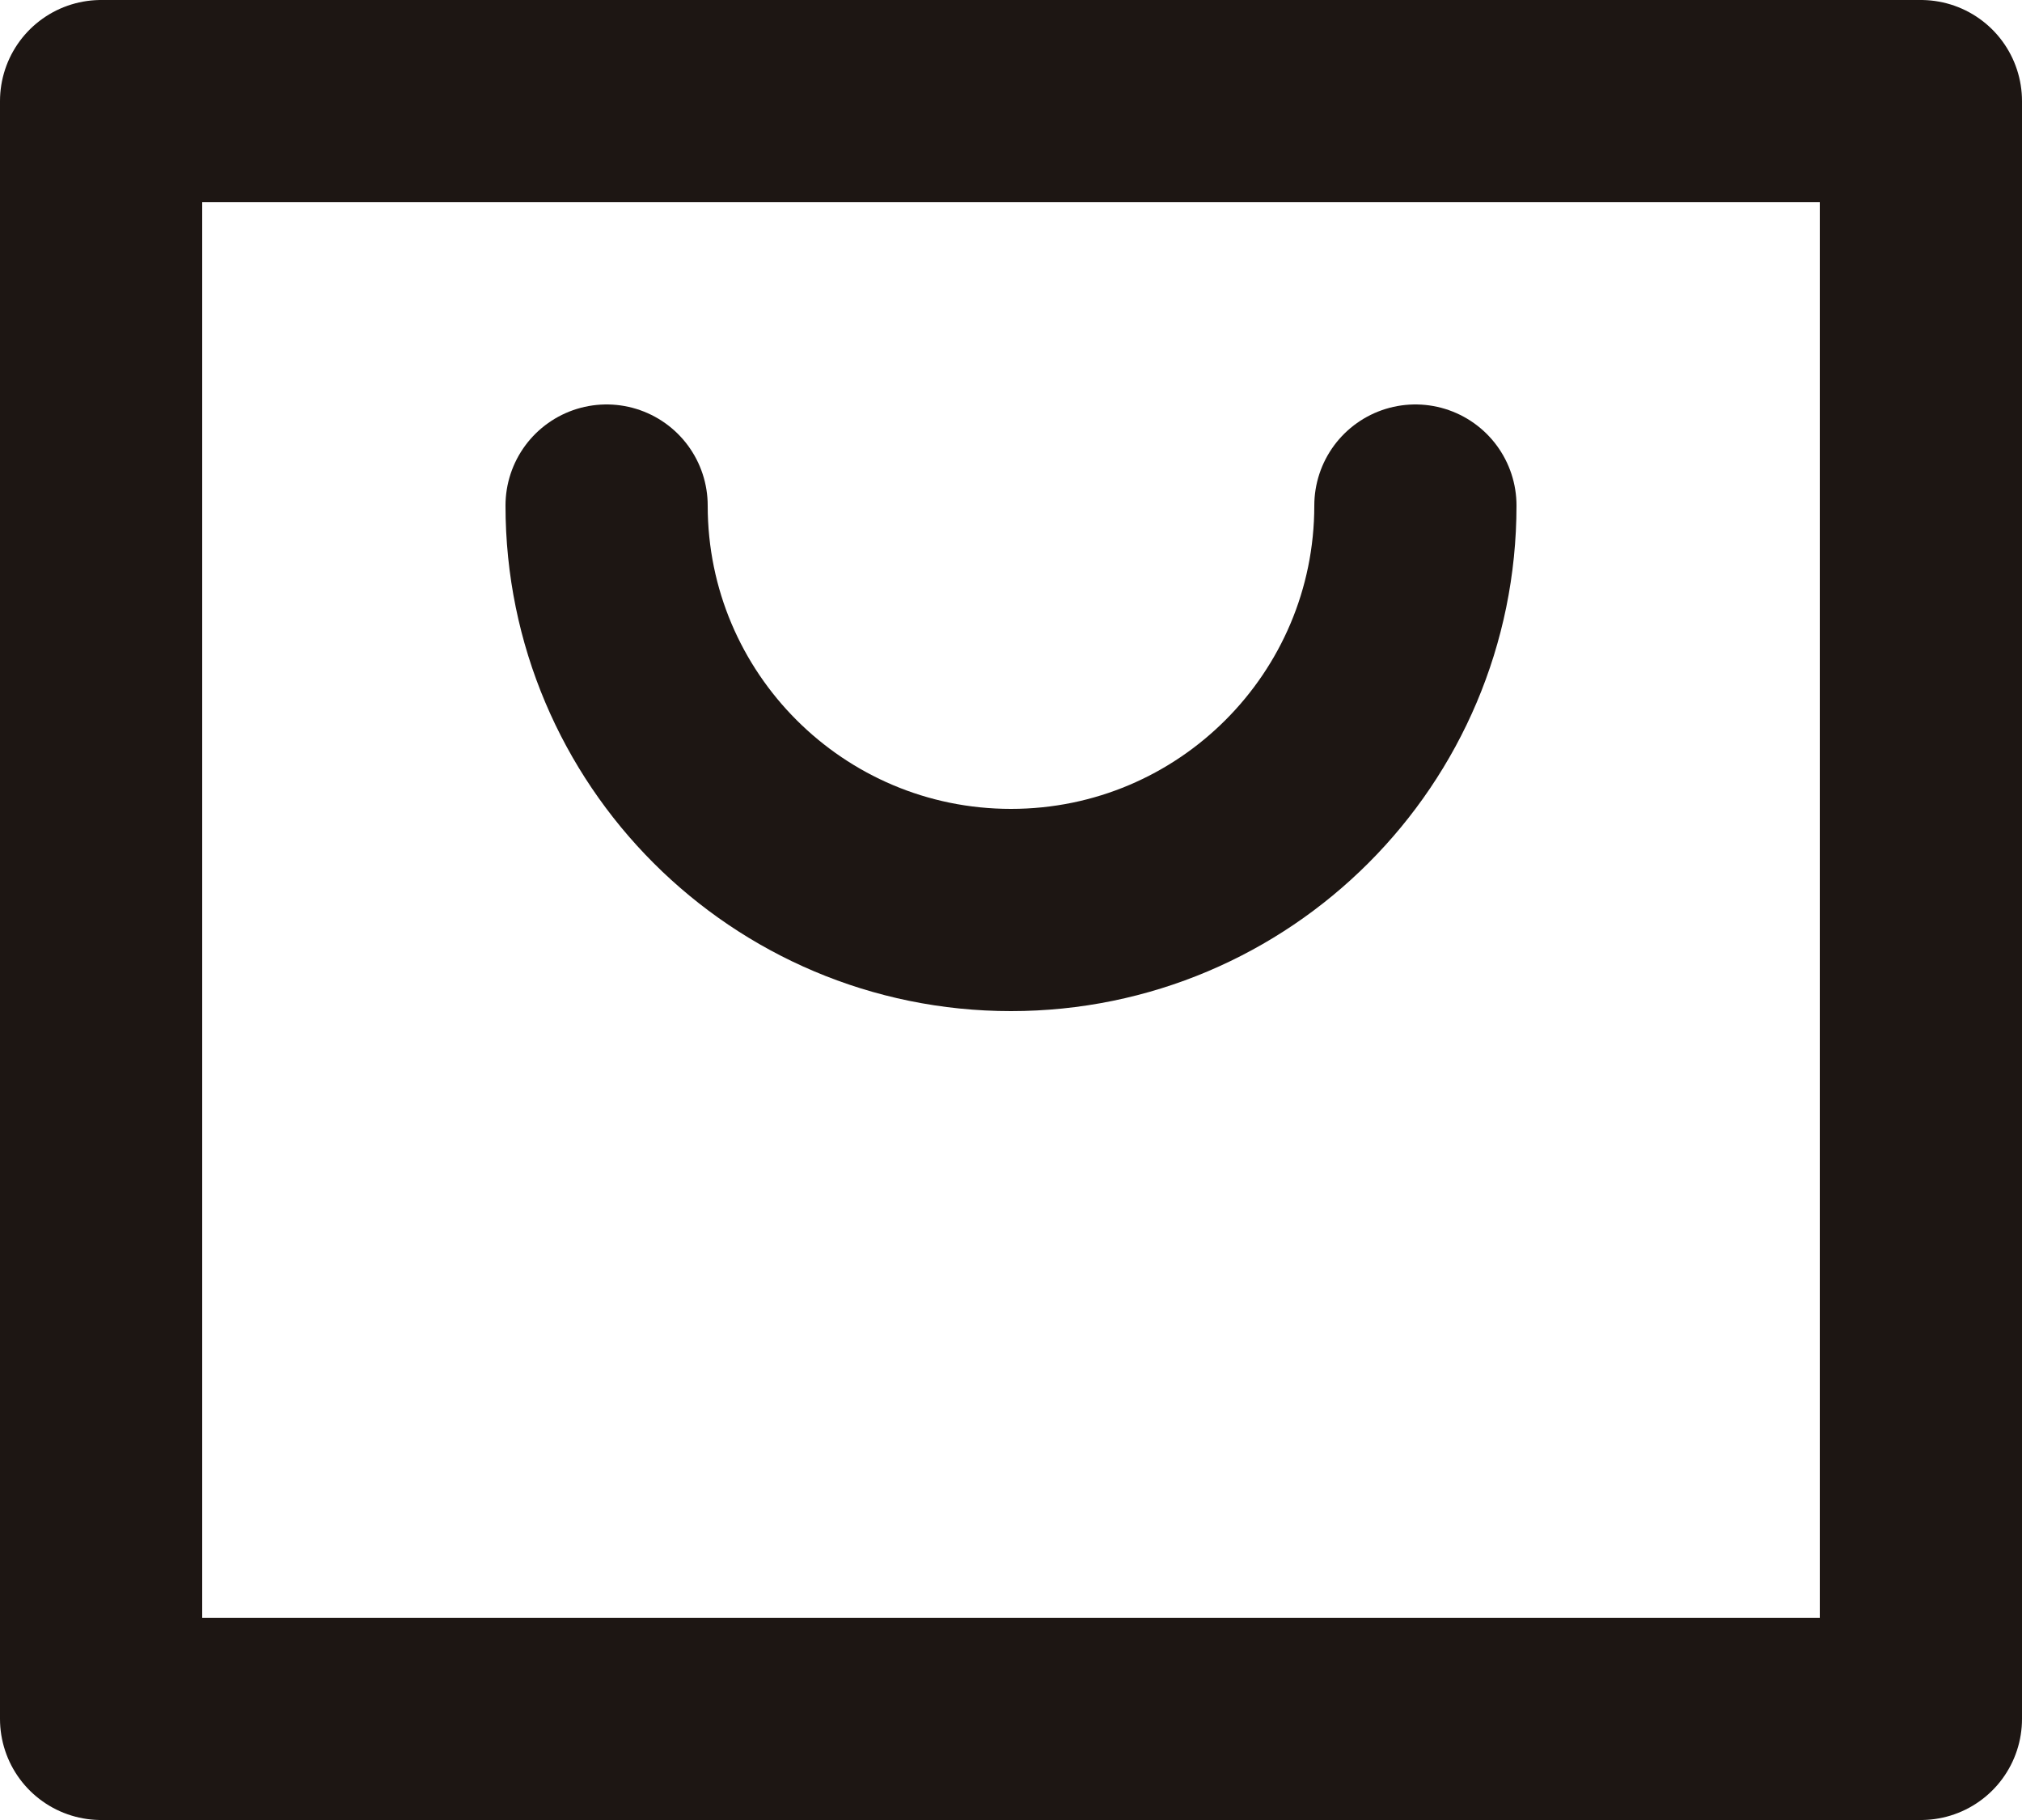
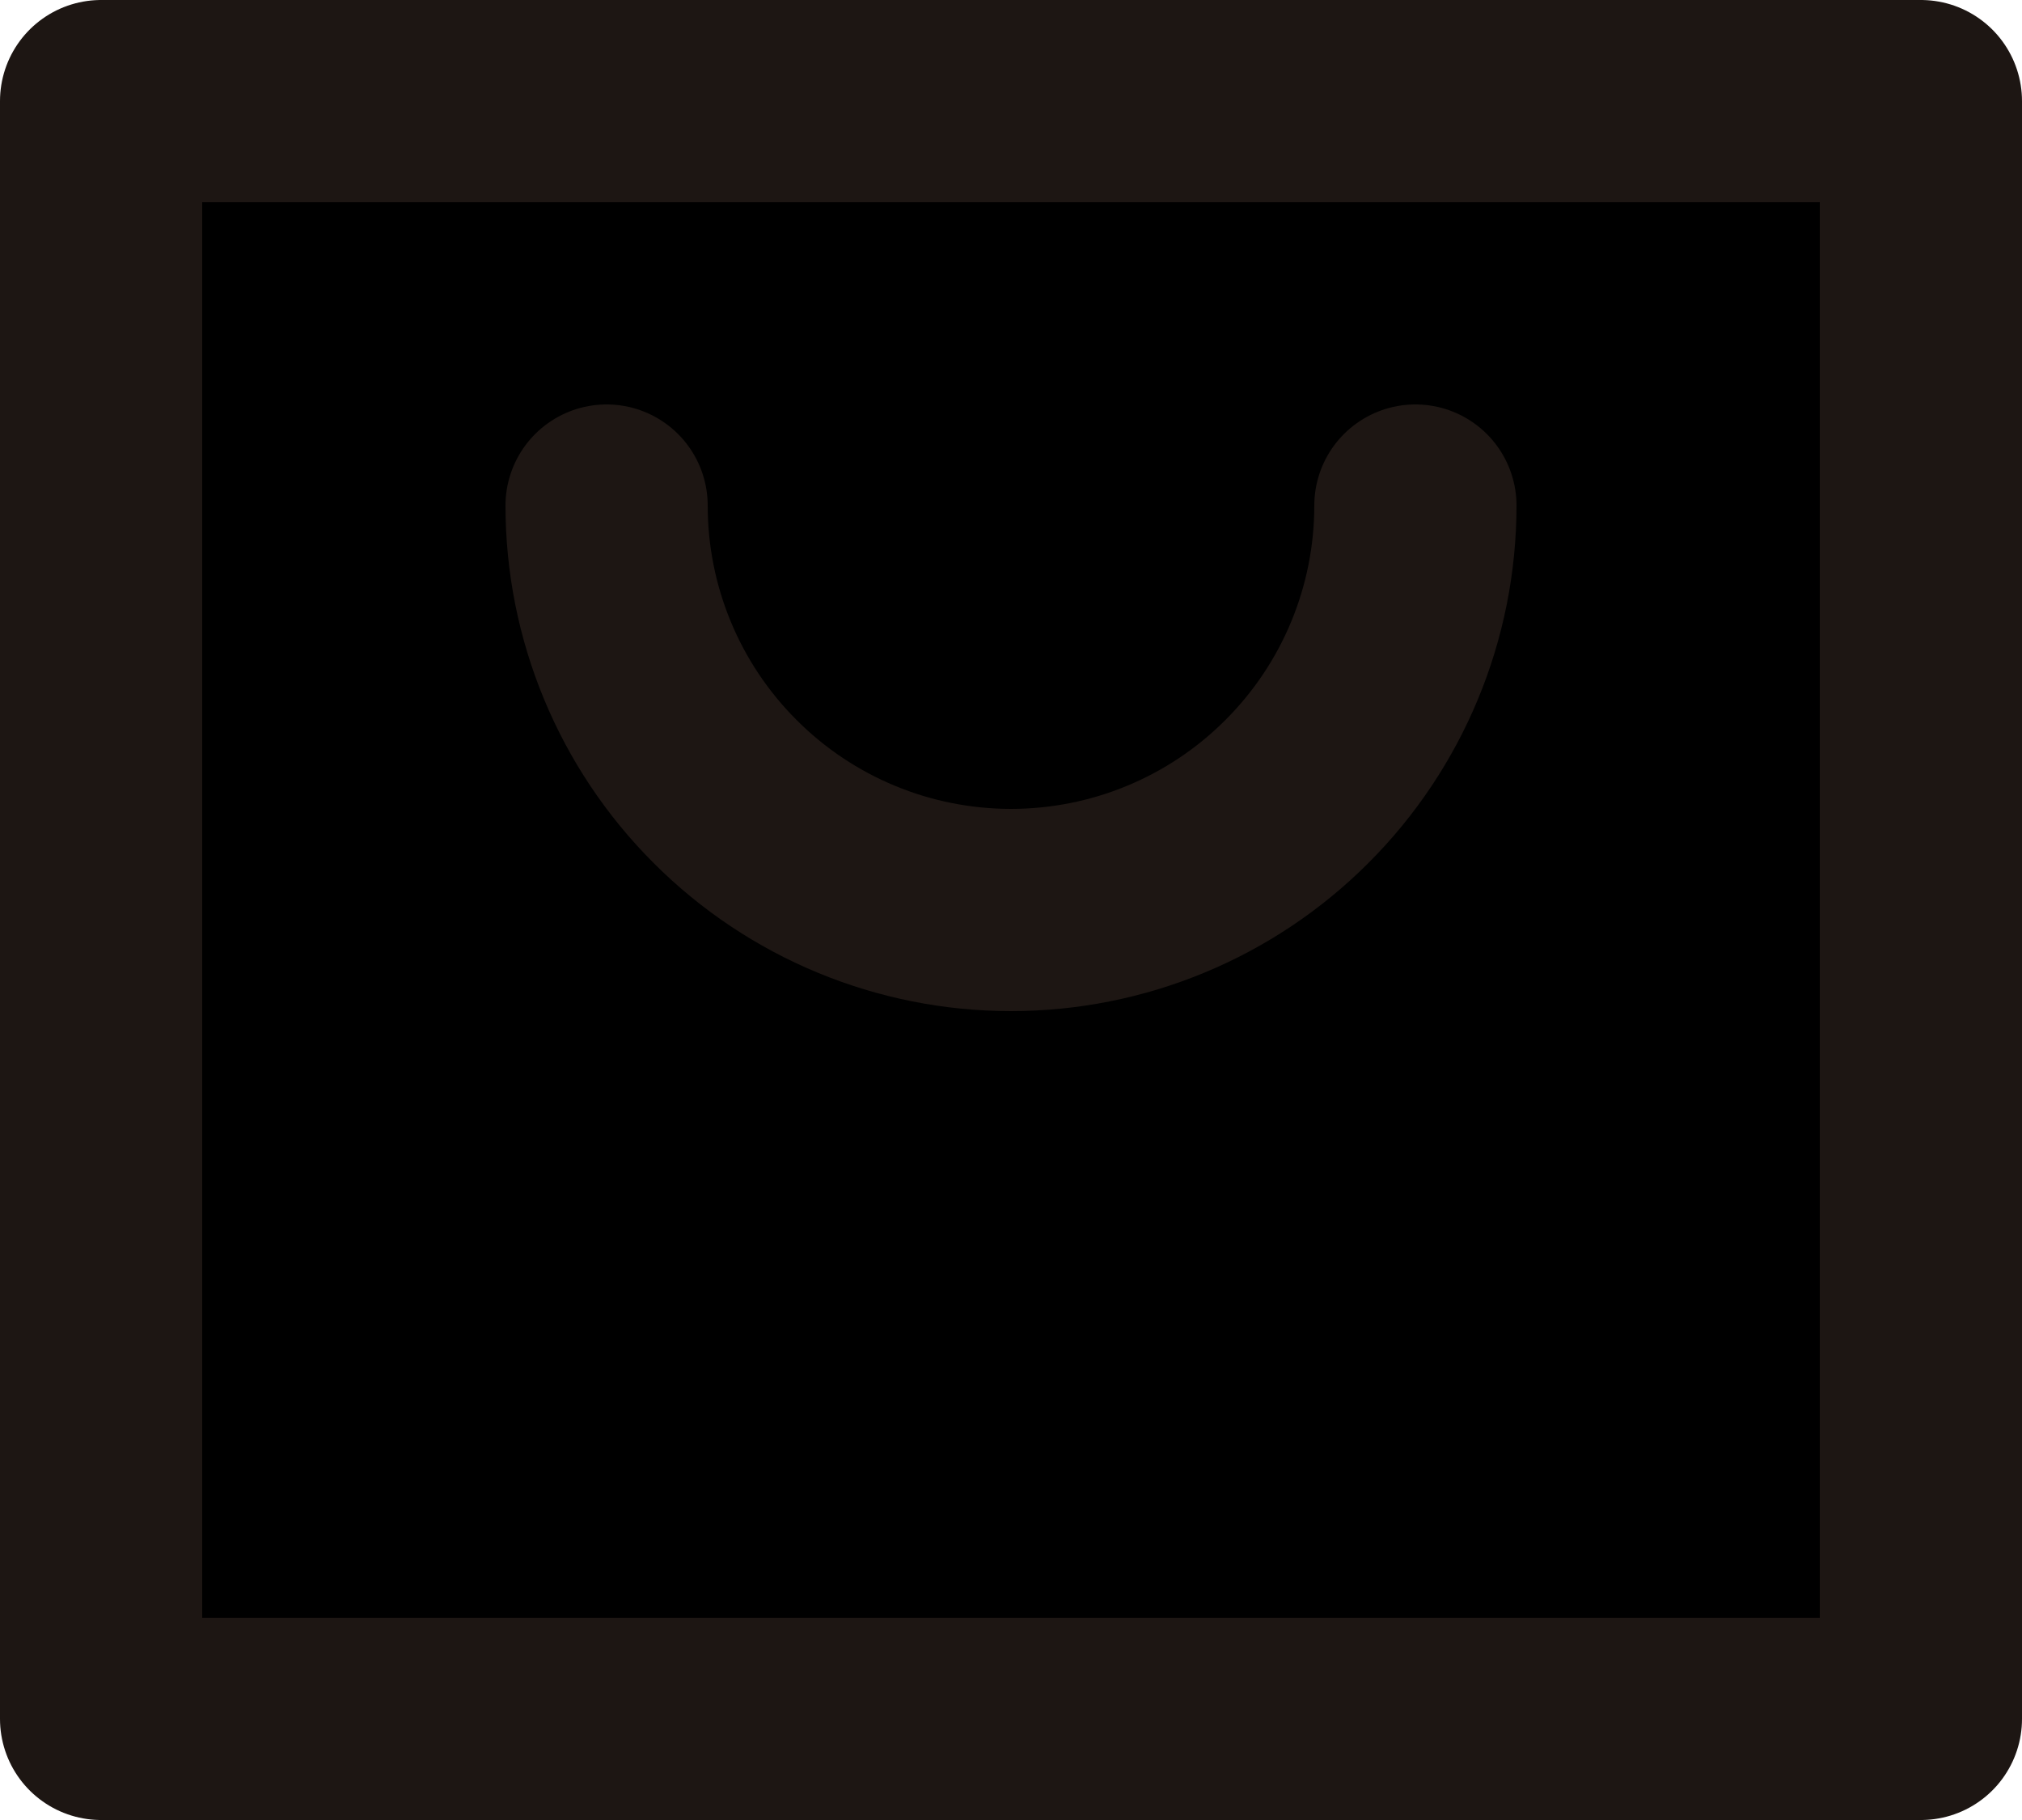
- <svg xmlns="http://www.w3.org/2000/svg" width="20" height="18" fill="none">
-   <path d="M14 5a4 4 0 11-8 0M1 1h18v16H1V1z" stroke="#1D1613" stroke-width="2" stroke-linecap="round" stroke-linejoin="round" />
+ <svg xmlns="http://www.w3.org/2000/svg" width="20" height="18" viewBox="0 0 20 18">
+   <path d="M14 5C14 6.061 13.579 7.078 12.828 7.828C12.078 8.579 11.061 9 10 9C8.939 9 7.922 8.579 7.172 7.828C6.421 7.078 6 6.061 6 5M1 1H19V17H1V1Z" stroke="#1D1613" stroke-width="2" stroke-linecap="round" stroke-linejoin="round" />
</svg>
